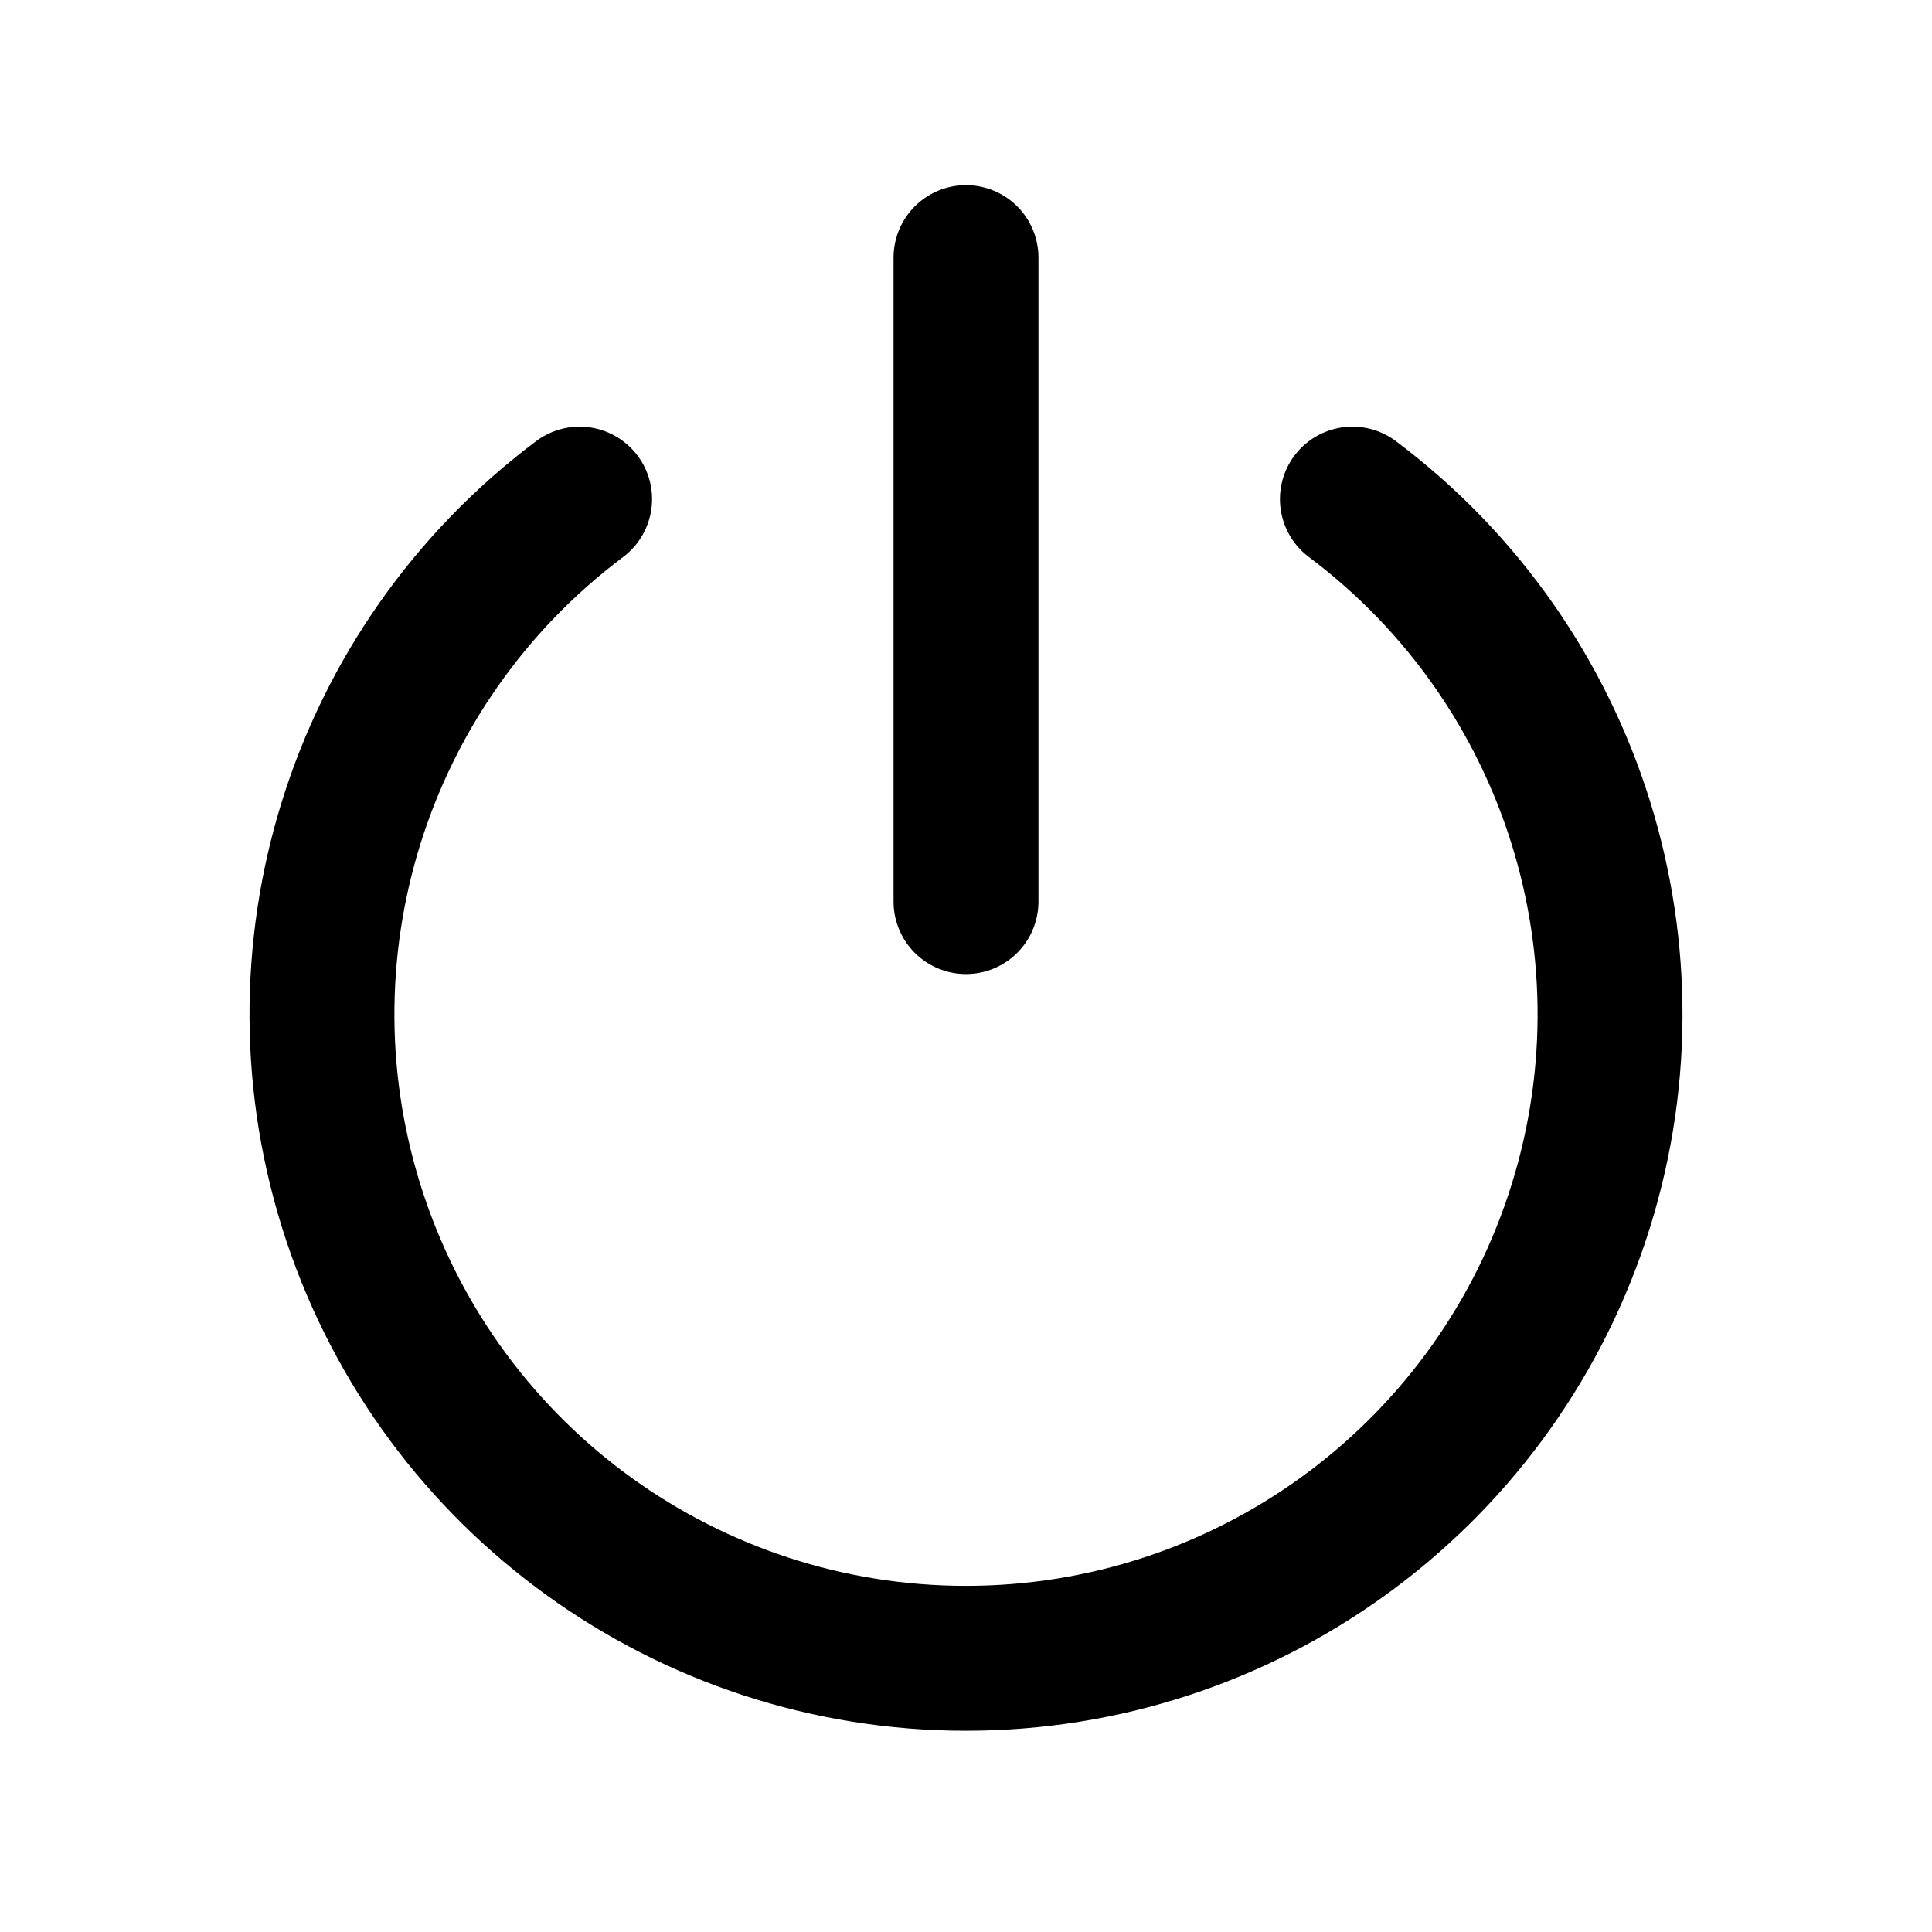
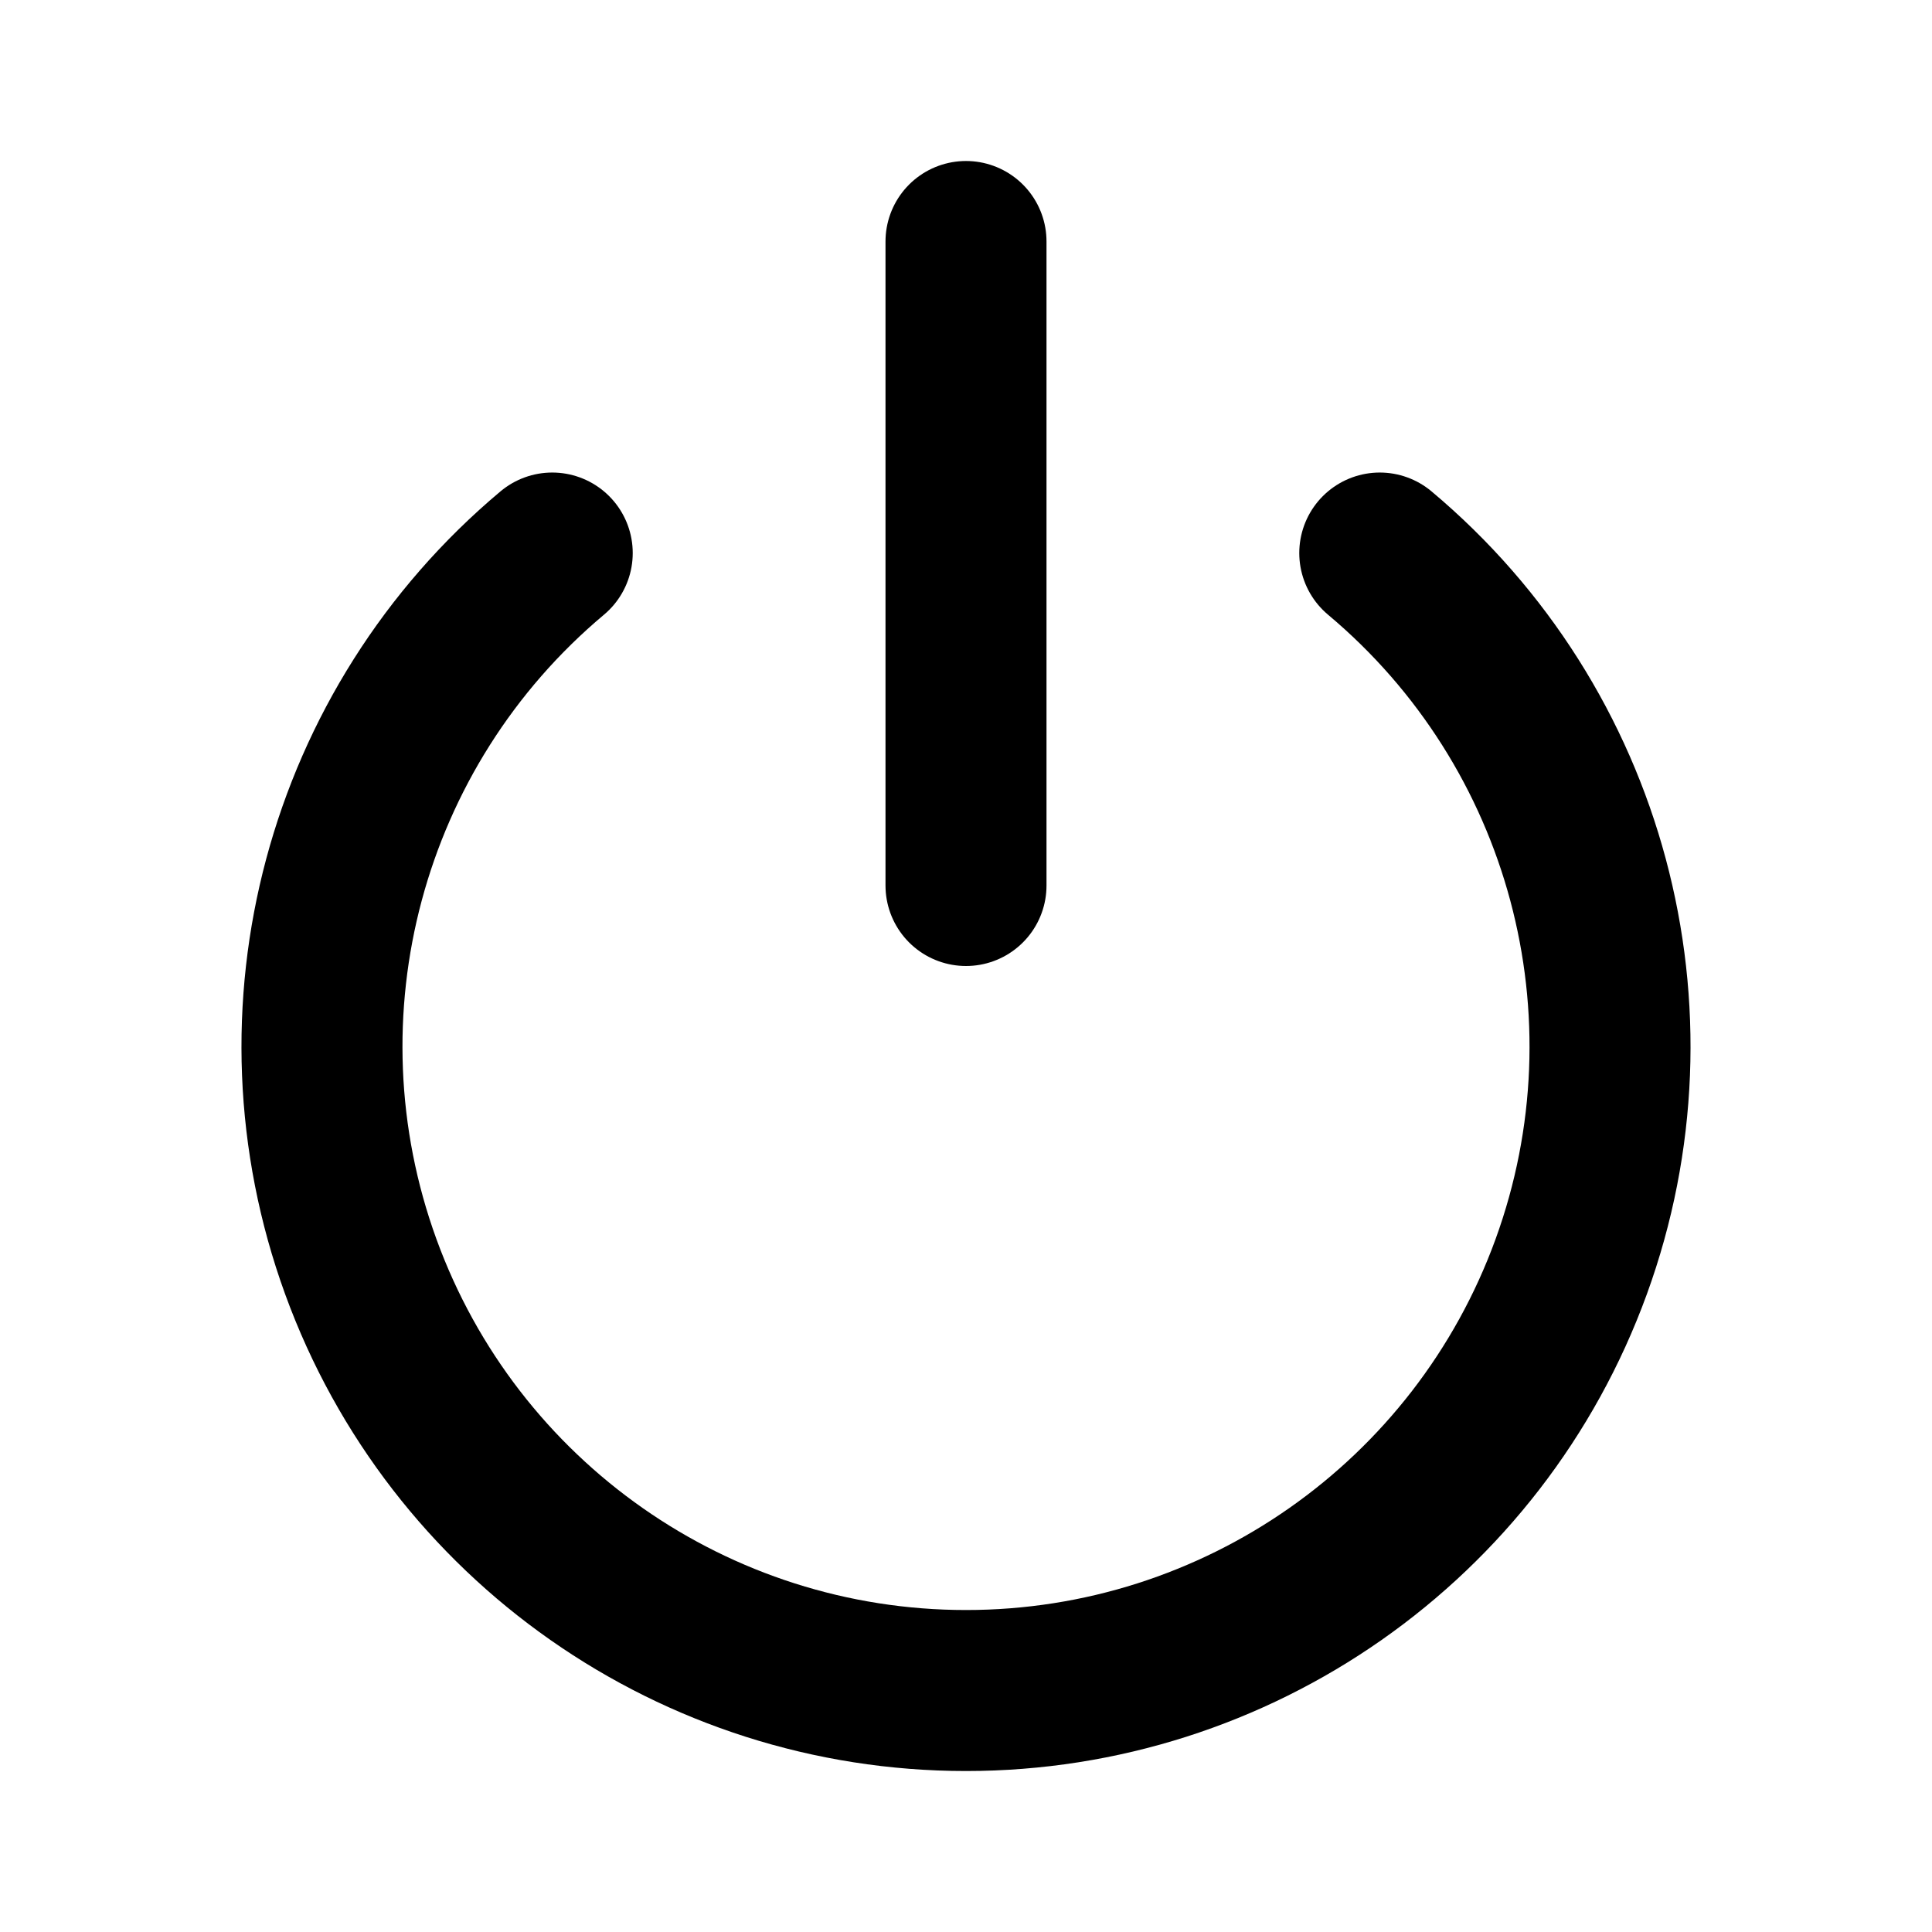
- <svg xmlns="http://www.w3.org/2000/svg" viewBox="0 0 24 24" fill="none" stroke="#000" stroke-width="1.8" stroke-linecap="round" stroke-linejoin="round">
-   <path d="M12 3.2v8" />
-   <path d="M7.2 6.2a8 8 0 1 0 9.6 0" />
+ <svg xmlns="http://www.w3.org/2000/svg" viewBox="0 0 24 24" fill="none" stroke="#000" stroke-width="2" stroke-linecap="round" stroke-linejoin="round">
+   <path d="M12 3L12 11M17.14 6.87A8 8 0 1 1 6.86 6.87" />
</svg>
